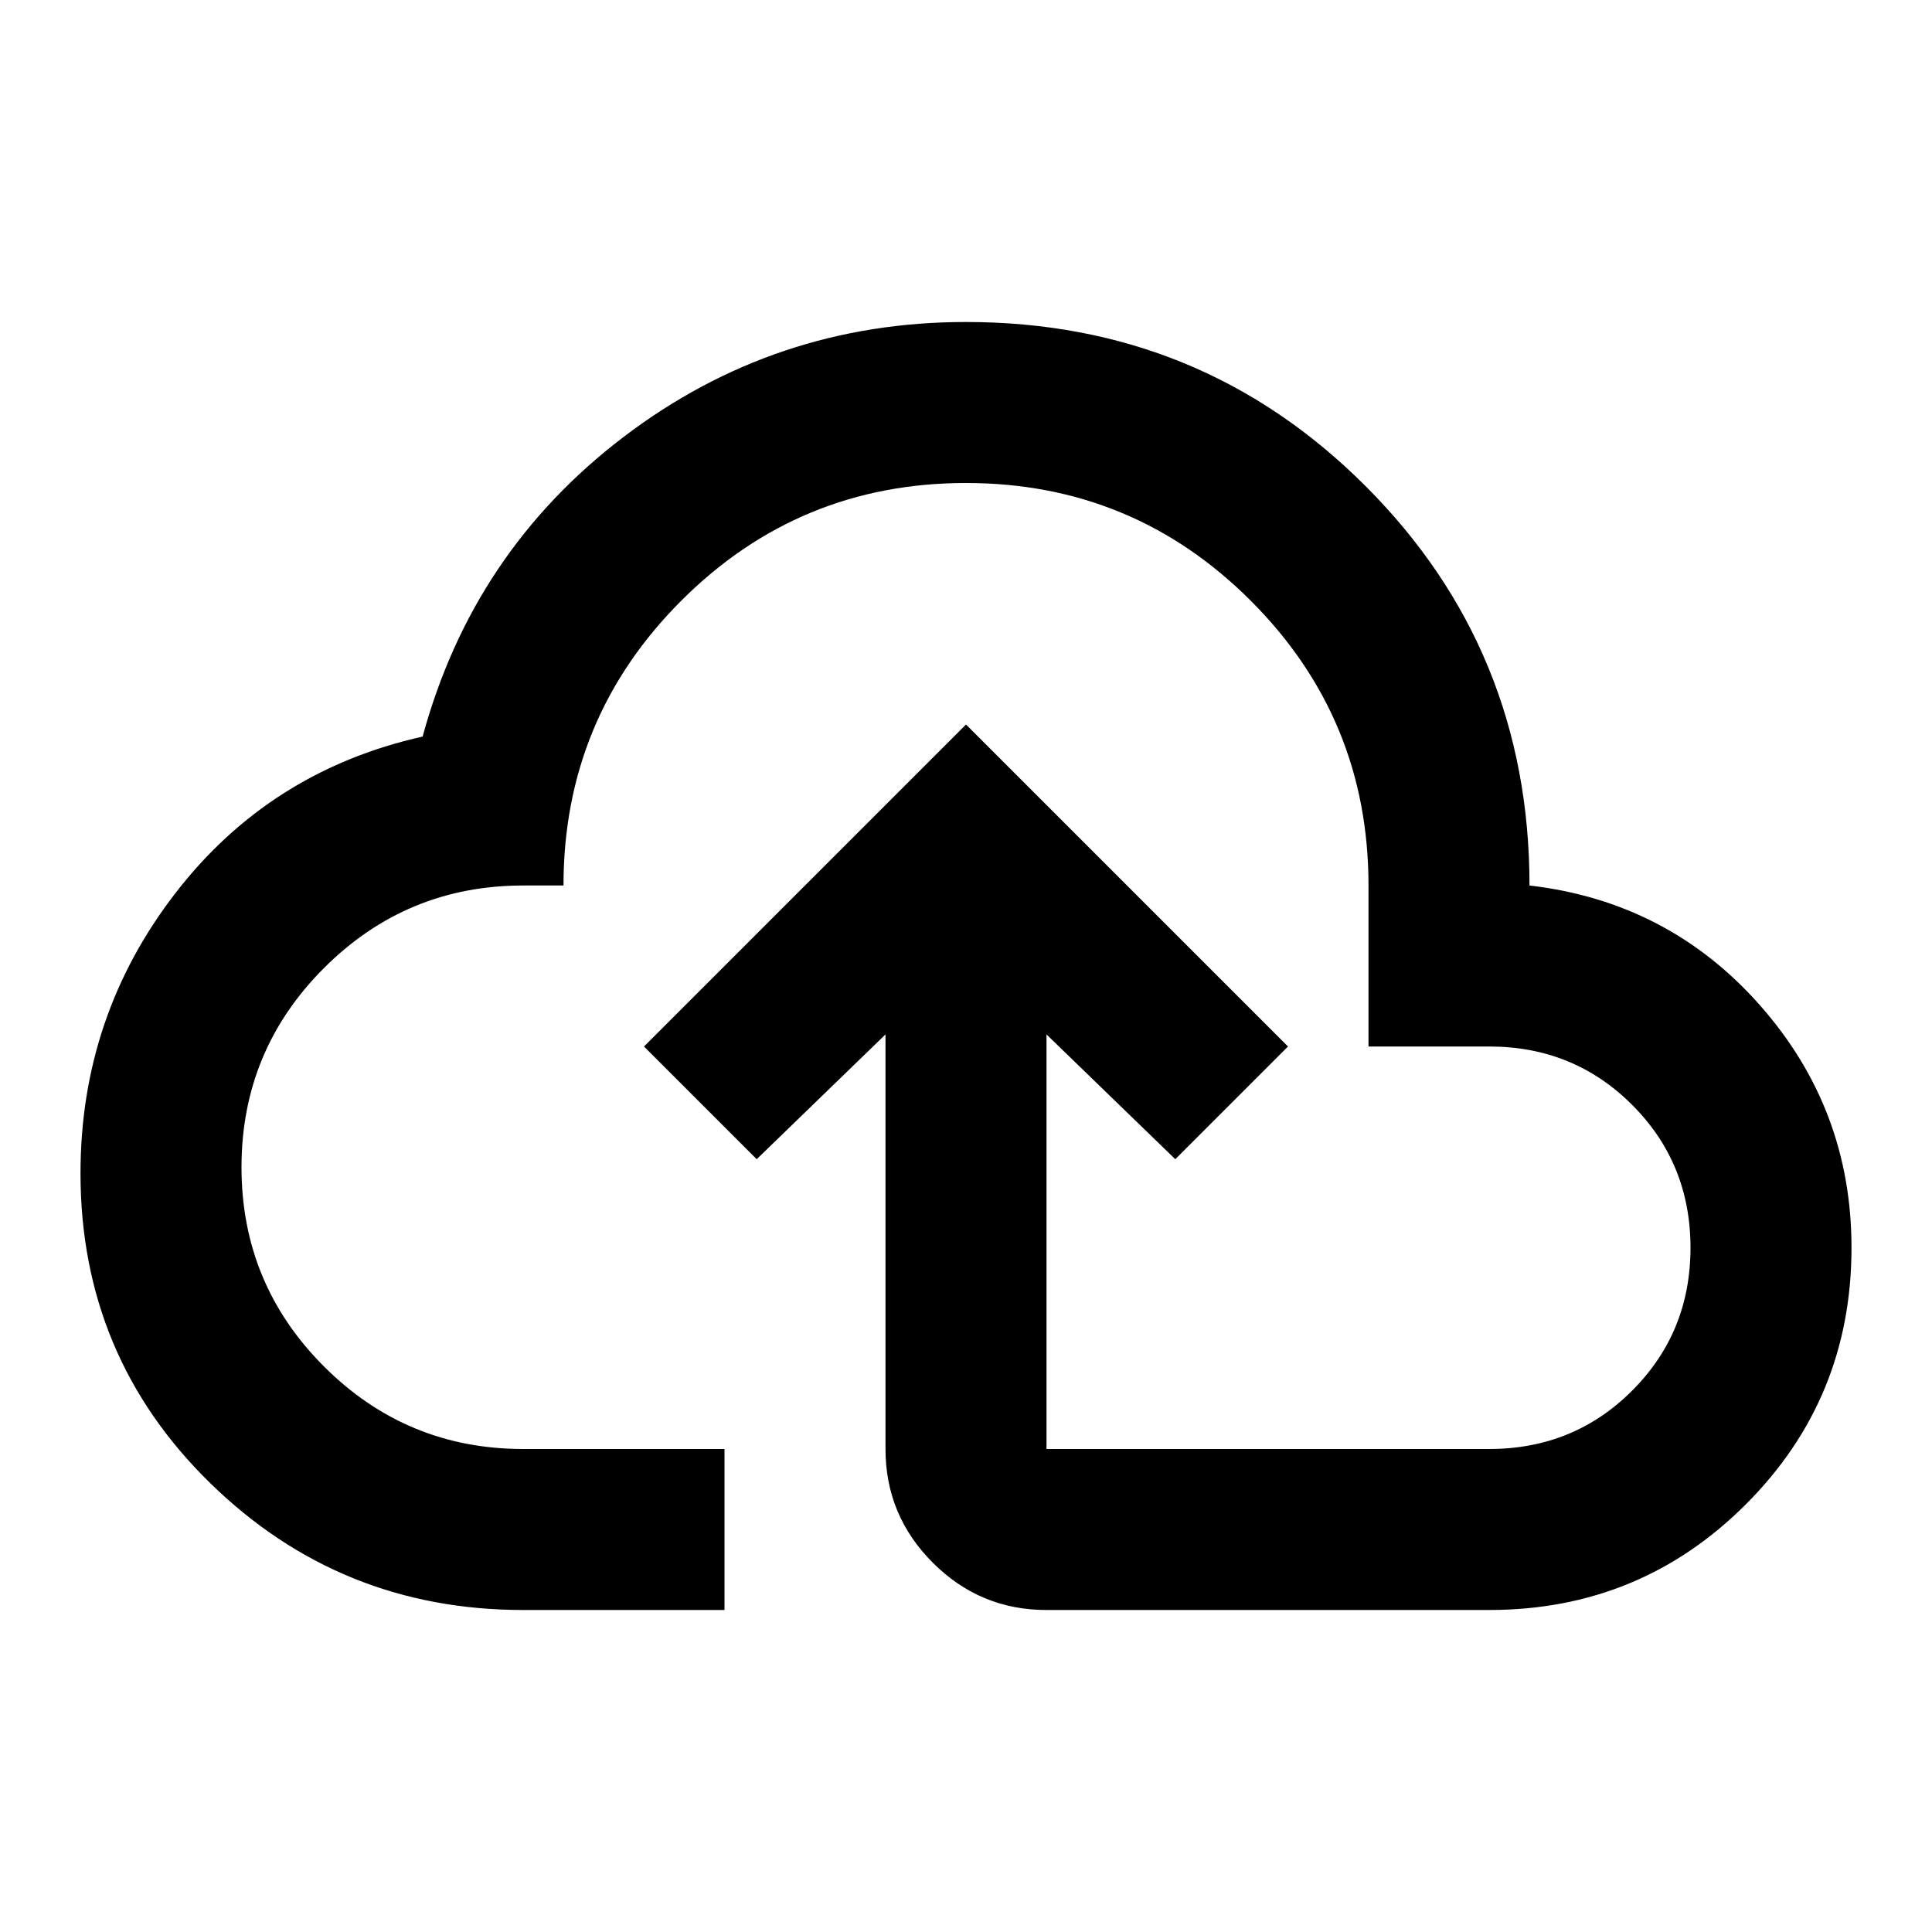
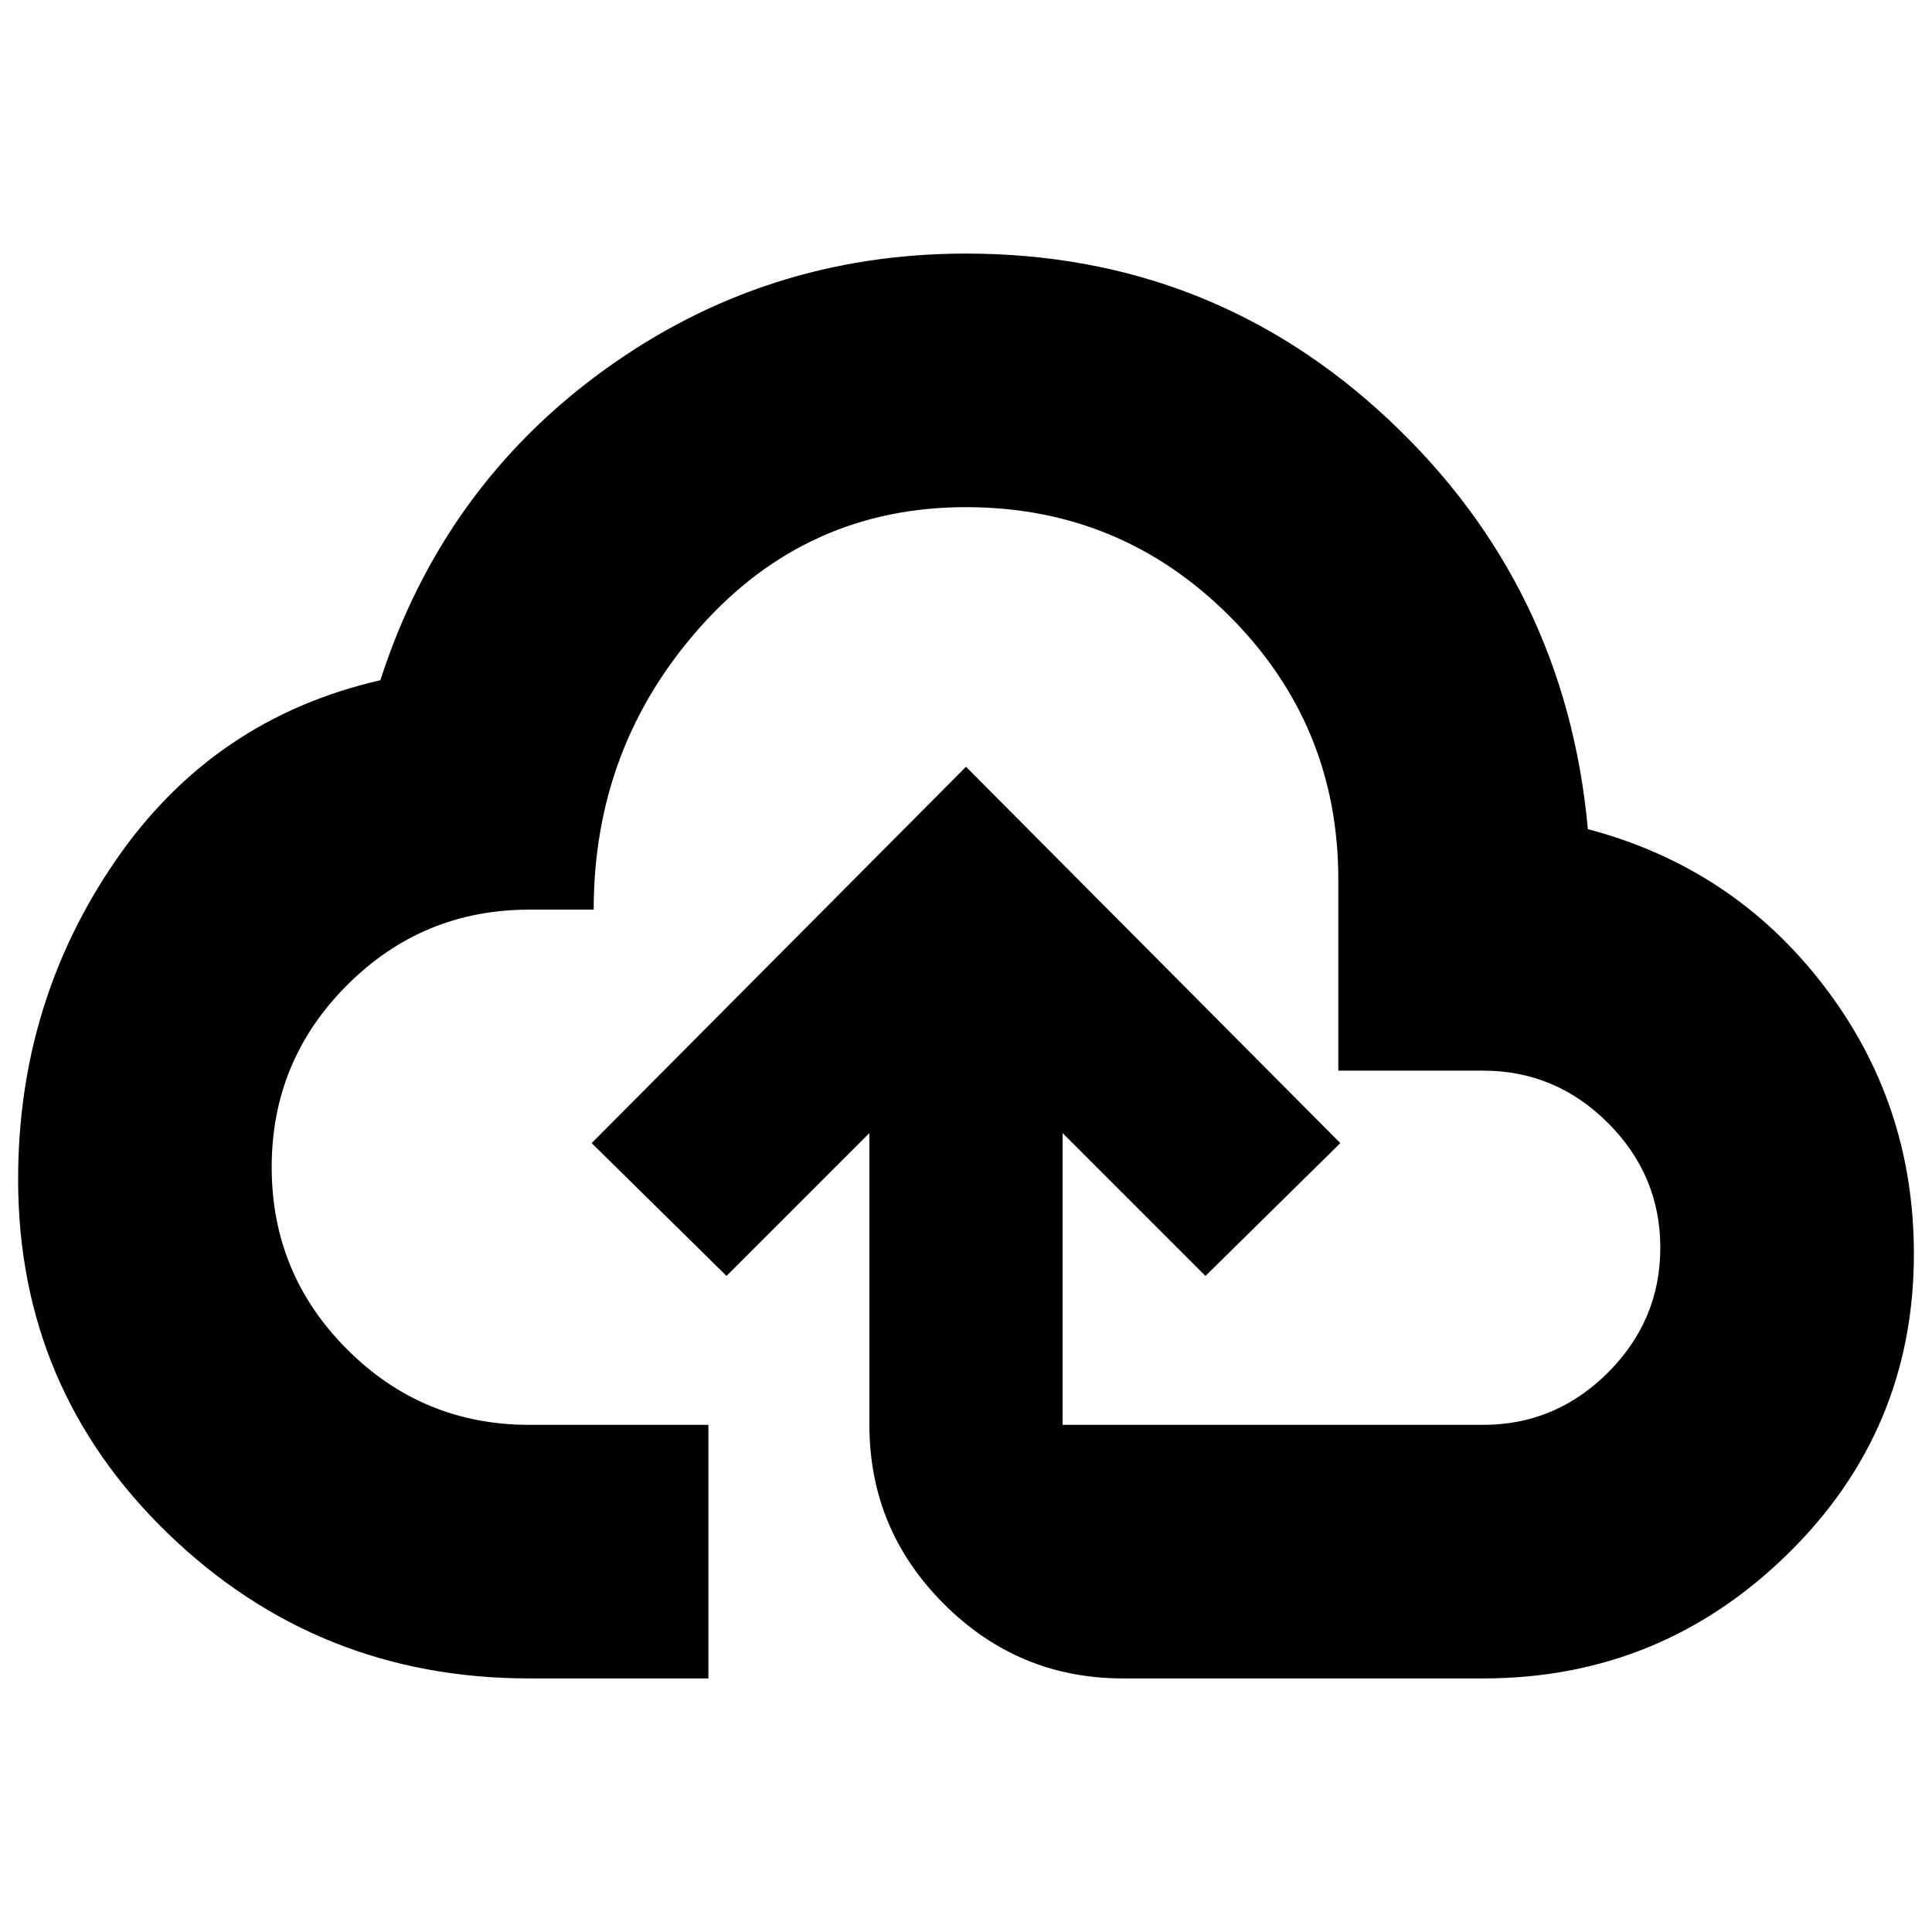
<svg xmlns="http://www.w3.org/2000/svg" height="24" viewBox="0 -960 960 960" width="24">
-   <path fill="currentColor" d="M260-160q-91 0-155.5-63T40-377q0-78 47-139t123-78q25-92 100-149t170-57q117 0 198.5 81.5T760-520q69 8 114.5 59.5T920-340q0 75-52.5 127.5T740-160H520q-33 0-56.5-23.5T440-240v-206l-64 62-56-56 160-160 160 160-56 56-64-62v206h220q42 0 71-29t29-71q0-42-29-71t-71-29h-60v-80q0-83-58.5-141.5T480-720q-83 0-141.5 58.5T280-520h-20q-58 0-99 41t-41 99q0 58 41 99t99 41h100v80H260Zm220-280Z" />
+   <path fill="currentColor" d="M263-126q-105.06 0-179.53-72T9-374q0-88 48.5-158.5T189-622q31-96 111-154t180-58q122 0 210 82.5T789-548q72 19 117 77.5T951-337q0 87.92-63 149.46Q825-126 737-126H558q-51.98 0-88.99-37.01T432-252v-145l-71 71-67-66 186-187 186 187-67 66-71-71v145h209q36 0 62-26t26-62q0-36-26-62t-62-26h-72v-95q0-76.78-54.11-130.89Q556.78-708 480-708q-79 0-132 59.5T295-508h-32q-53.03 0-90.51 37.48Q135-433.04 135-380.02t37.49 90.52Q209.97-252 263-252h89v126h-89Zm217-291Z" />
</svg>
